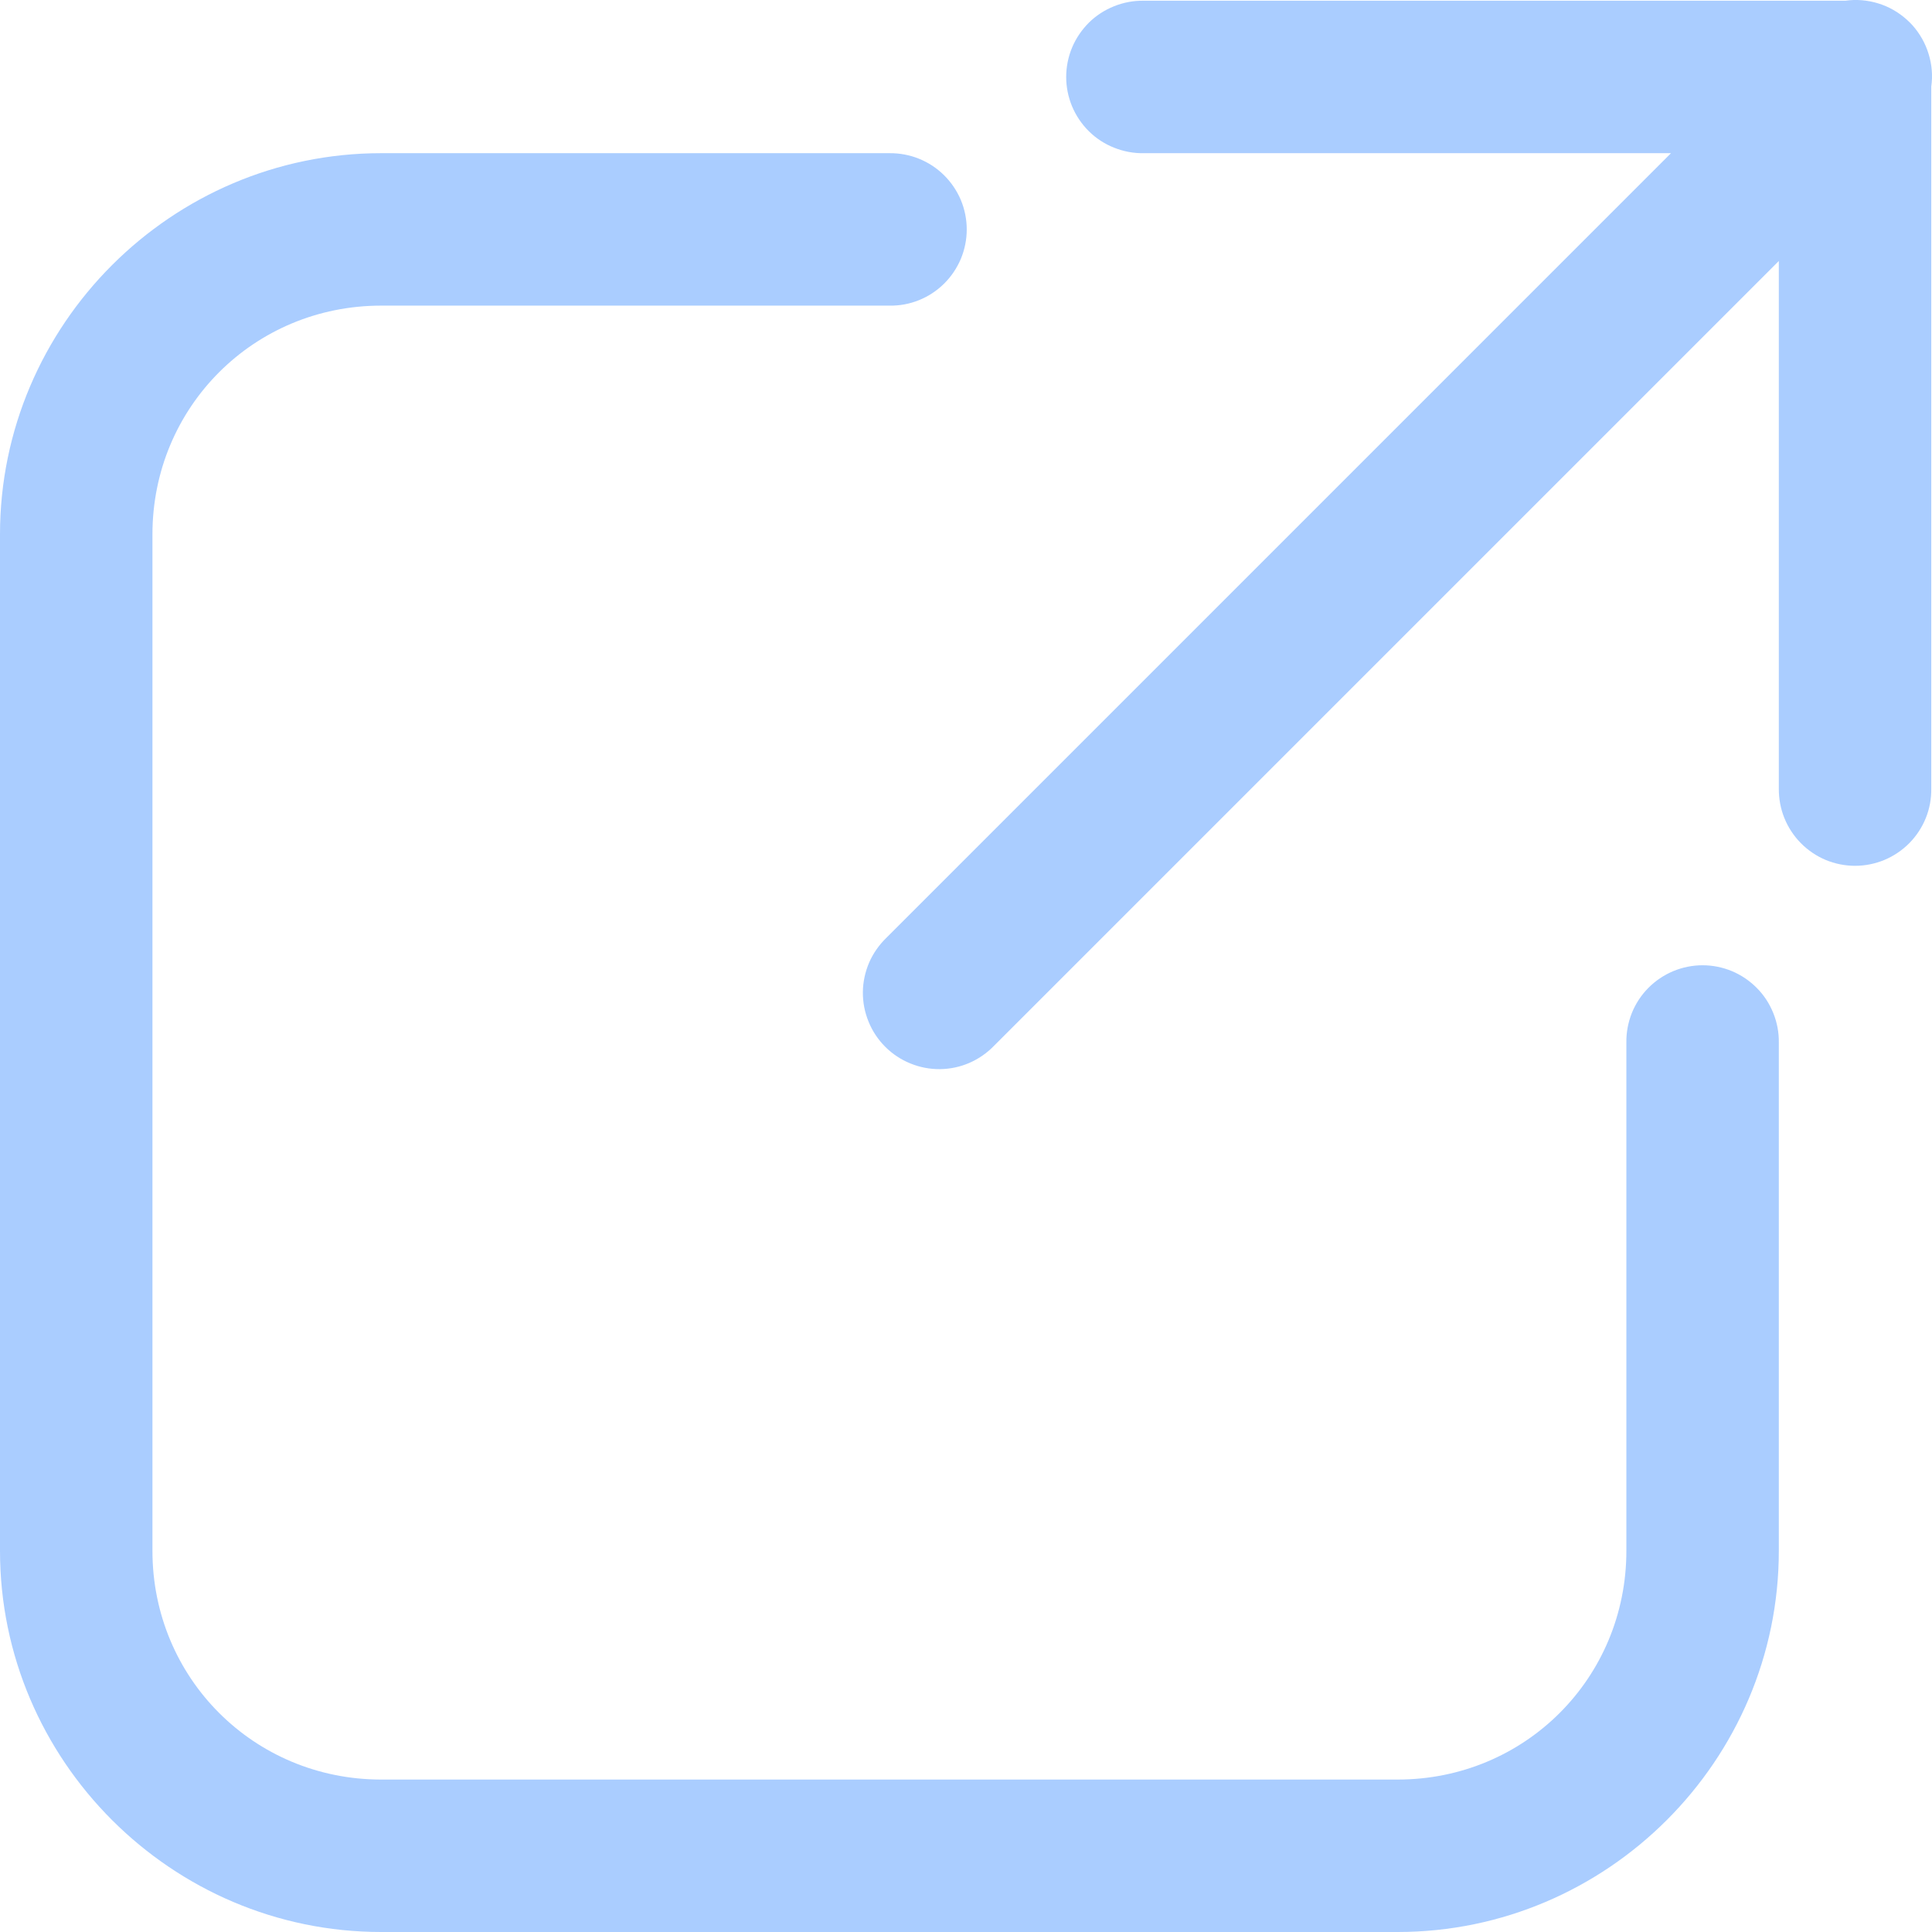
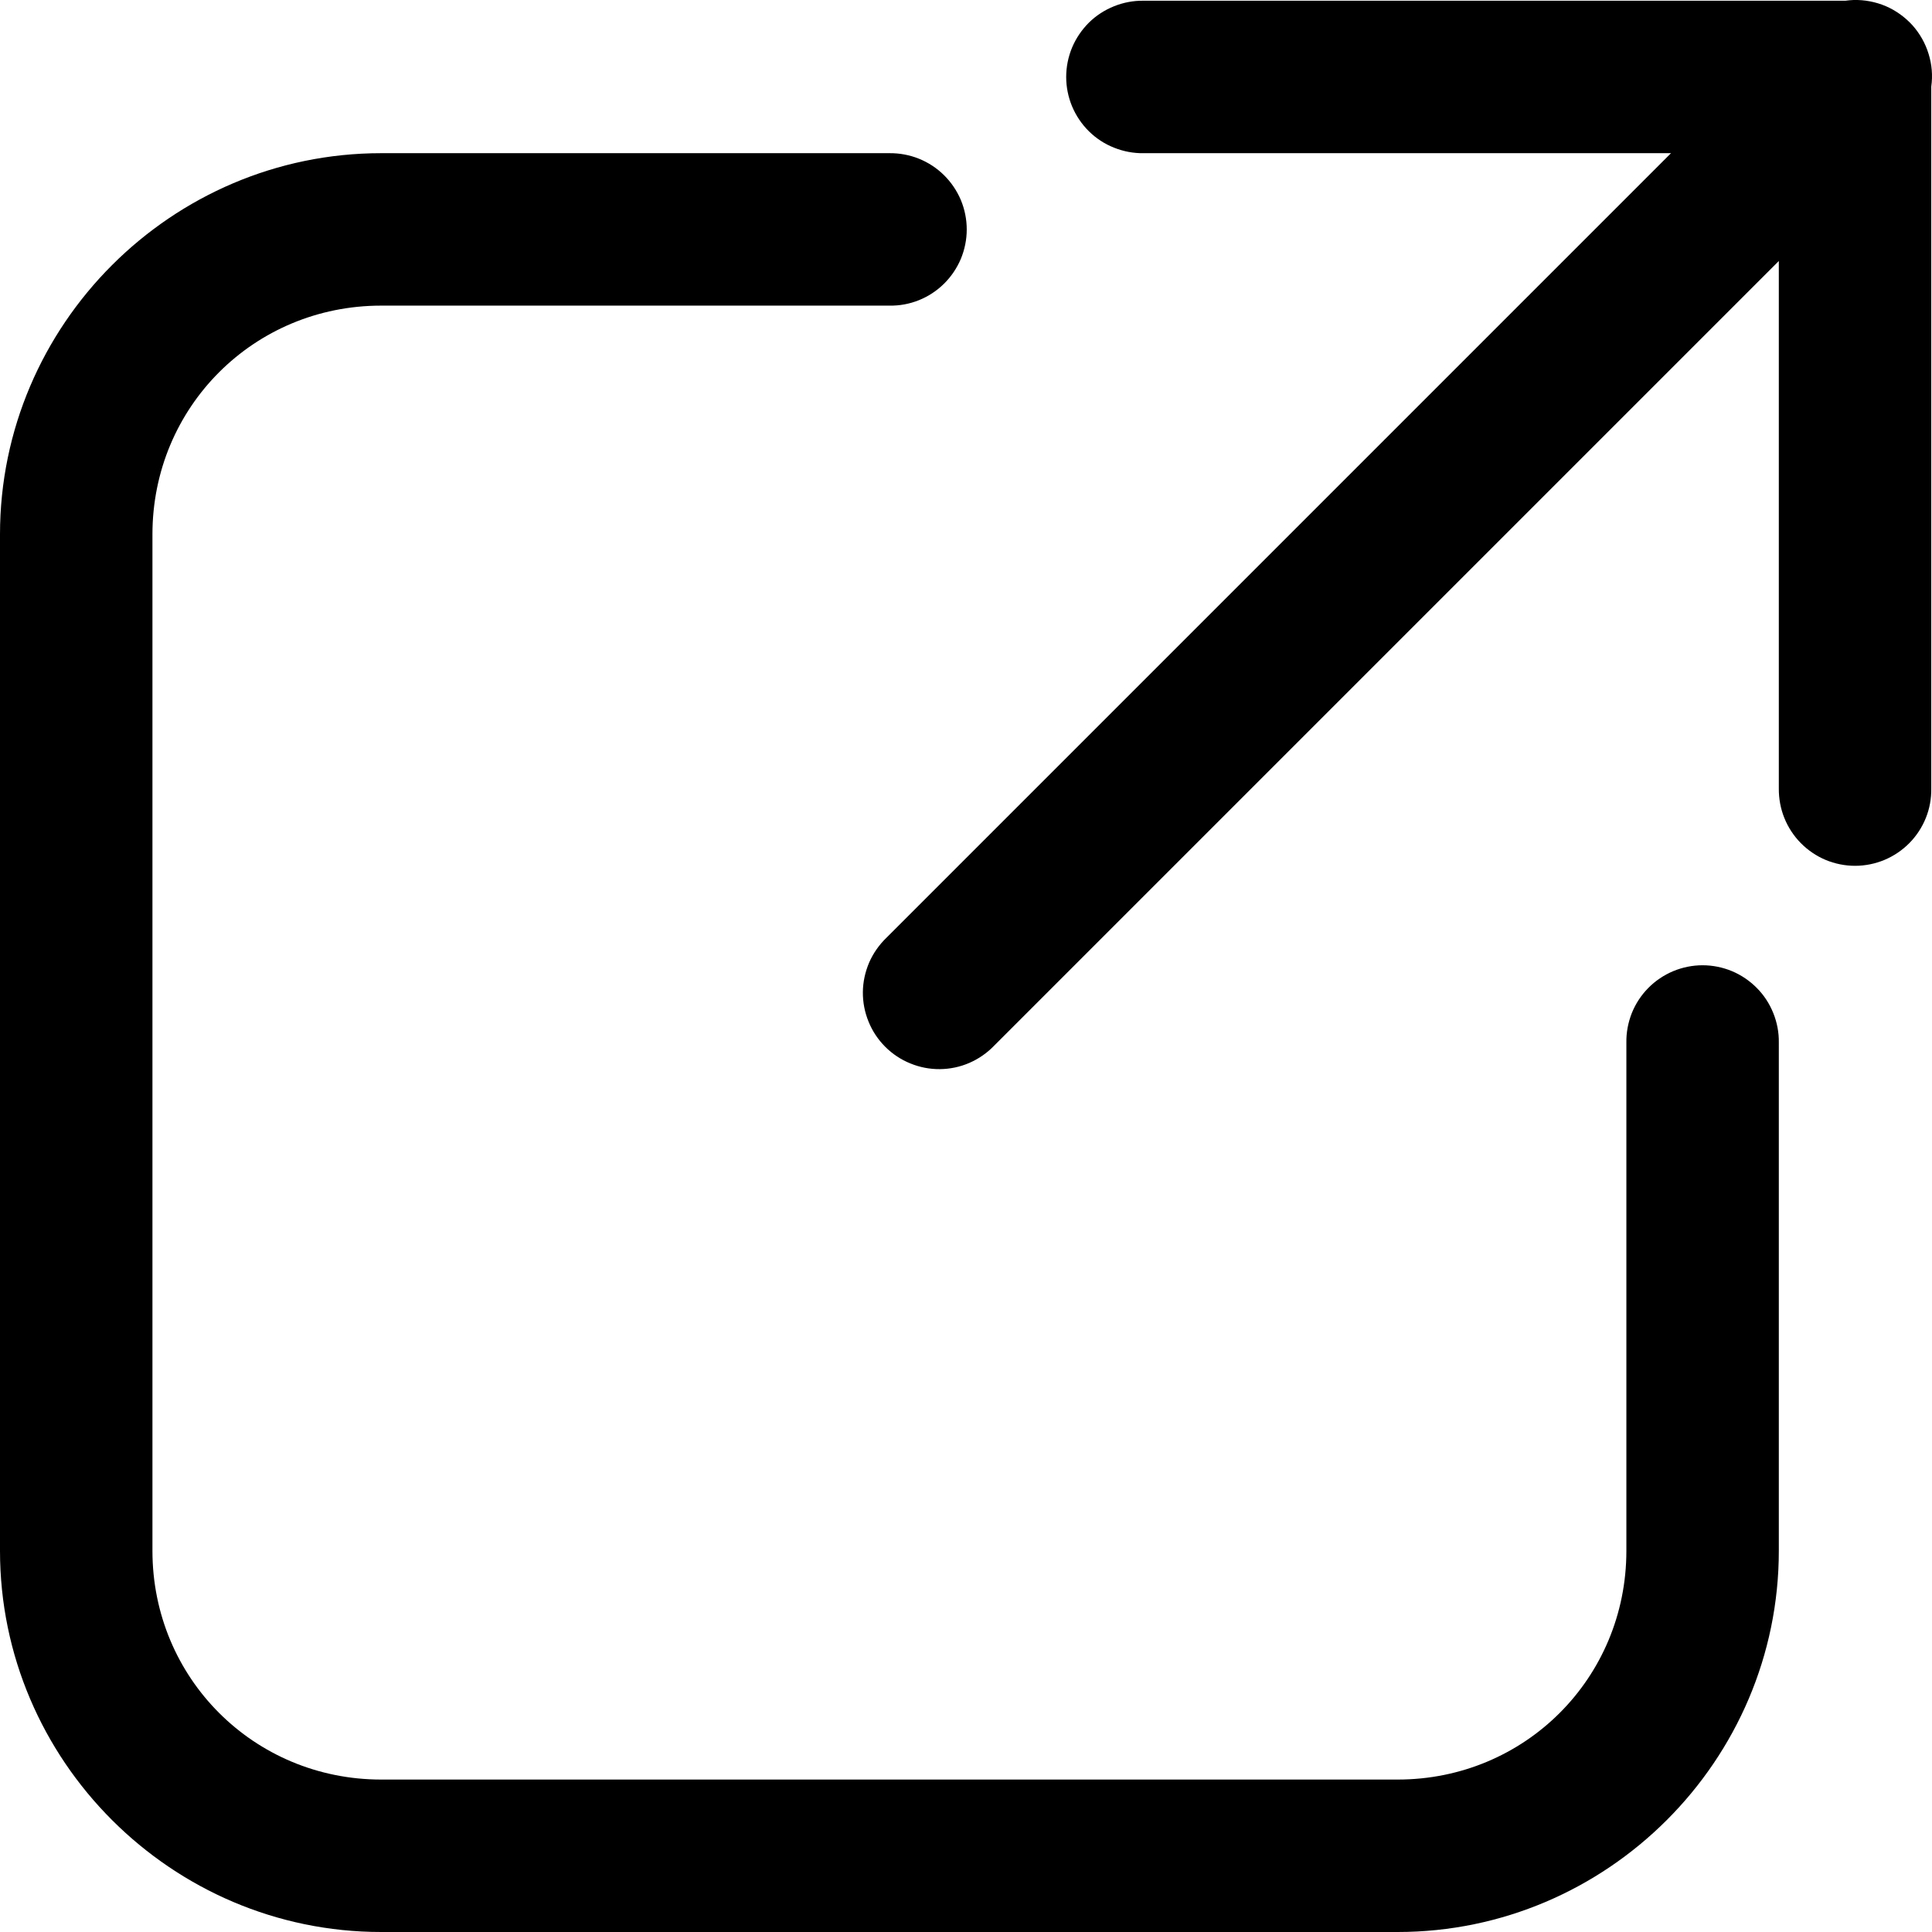
- <svg xmlns="http://www.w3.org/2000/svg" width="21" height="21" viewBox="0 0 21 21" fill="none">
-   <path d="M20.148 0C20.117 0.001 20.088 0.004 20.058 0.008H12.43C12.32 0.006 12.211 0.027 12.109 0.068C12.007 0.109 11.914 0.169 11.836 0.246C11.758 0.324 11.696 0.415 11.653 0.517C11.611 0.618 11.589 0.727 11.589 0.837C11.589 0.946 11.611 1.055 11.653 1.156C11.696 1.258 11.758 1.35 11.836 1.427C11.914 1.504 12.007 1.565 12.109 1.605C12.211 1.646 12.32 1.667 12.43 1.665H18.163L9.634 10.194C9.555 10.271 9.491 10.362 9.447 10.463C9.404 10.565 9.38 10.673 9.379 10.784C9.378 10.894 9.399 11.003 9.441 11.105C9.482 11.207 9.544 11.3 9.622 11.378C9.7 11.456 9.793 11.518 9.895 11.559C9.997 11.601 10.106 11.622 10.216 11.621C10.327 11.62 10.436 11.597 10.537 11.553C10.638 11.509 10.729 11.446 10.806 11.366L19.335 2.837V8.57C19.334 8.68 19.354 8.789 19.395 8.891C19.436 8.993 19.497 9.086 19.574 9.164C19.651 9.242 19.742 9.304 19.844 9.347C19.945 9.389 20.054 9.411 20.164 9.411C20.273 9.411 20.382 9.389 20.483 9.347C20.585 9.304 20.677 9.242 20.754 9.164C20.831 9.086 20.892 8.993 20.933 8.891C20.974 8.789 20.994 8.68 20.992 8.57V0.941C21.009 0.822 20.999 0.701 20.963 0.586C20.928 0.471 20.868 0.365 20.788 0.275C20.707 0.186 20.609 0.115 20.498 0.067C20.387 0.02 20.268 -0.003 20.148 0V0ZM4.143 1.665C1.865 1.665 0 3.53 0 5.808V16.857C0 19.135 1.865 21 4.143 21H15.192C17.47 21 19.335 19.135 19.335 16.857V11.333C19.337 11.223 19.316 11.114 19.275 11.012C19.234 10.91 19.174 10.817 19.096 10.739C19.019 10.661 18.928 10.599 18.826 10.556C18.725 10.514 18.616 10.492 18.506 10.492C18.397 10.492 18.288 10.514 18.187 10.556C18.085 10.599 17.993 10.661 17.916 10.739C17.839 10.817 17.778 10.91 17.737 11.012C17.697 11.114 17.676 11.223 17.678 11.333V16.857C17.678 18.24 16.575 19.343 15.192 19.343H4.143C2.76 19.343 1.657 18.24 1.657 16.857V5.808C1.657 4.425 2.76 3.322 4.143 3.322H9.668C9.777 3.324 9.886 3.304 9.988 3.263C10.09 3.222 10.183 3.161 10.261 3.084C10.339 3.007 10.401 2.915 10.444 2.814C10.486 2.712 10.508 2.604 10.508 2.494C10.508 2.384 10.486 2.275 10.444 2.174C10.401 2.073 10.339 1.981 10.261 1.904C10.183 1.827 10.09 1.766 9.988 1.725C9.886 1.684 9.777 1.664 9.668 1.665H4.143Z" fill="#AACDFF" />
+ <svg xmlns="http://www.w3.org/2000/svg" width="21" height="21" viewBox="0 0 21 21" fill="currentColor">
+   <path d="M20.148 0C20.117 0.001 20.088 0.004 20.058 0.008H12.43C12.32 0.006 12.211 0.027 12.109 0.068C12.007 0.109 11.914 0.169 11.836 0.246C11.758 0.324 11.696 0.415 11.653 0.517C11.611 0.618 11.589 0.727 11.589 0.837C11.589 0.946 11.611 1.055 11.653 1.156C11.696 1.258 11.758 1.35 11.836 1.427C11.914 1.504 12.007 1.565 12.109 1.605C12.211 1.646 12.32 1.667 12.43 1.665H18.163L9.634 10.194C9.555 10.271 9.491 10.362 9.447 10.463C9.404 10.565 9.38 10.673 9.379 10.784C9.378 10.894 9.399 11.003 9.441 11.105C9.482 11.207 9.544 11.3 9.622 11.378C9.7 11.456 9.793 11.518 9.895 11.559C9.997 11.601 10.106 11.622 10.216 11.621C10.327 11.62 10.436 11.597 10.537 11.553C10.638 11.509 10.729 11.446 10.806 11.366L19.335 2.837V8.57C19.334 8.68 19.354 8.789 19.395 8.891C19.436 8.993 19.497 9.086 19.574 9.164C19.651 9.242 19.742 9.304 19.844 9.347C19.945 9.389 20.054 9.411 20.164 9.411C20.273 9.411 20.382 9.389 20.483 9.347C20.585 9.304 20.677 9.242 20.754 9.164C20.831 9.086 20.892 8.993 20.933 8.891C20.974 8.789 20.994 8.68 20.992 8.57V0.941C21.009 0.822 20.999 0.701 20.963 0.586C20.928 0.471 20.868 0.365 20.788 0.275C20.707 0.186 20.609 0.115 20.498 0.067C20.387 0.02 20.268 -0.003 20.148 0V0ZM4.143 1.665C1.865 1.665 0 3.53 0 5.808V16.857C0 19.135 1.865 21 4.143 21H15.192C17.47 21 19.335 19.135 19.335 16.857V11.333C19.337 11.223 19.316 11.114 19.275 11.012C19.234 10.91 19.174 10.817 19.096 10.739C19.019 10.661 18.928 10.599 18.826 10.556C18.725 10.514 18.616 10.492 18.506 10.492C18.397 10.492 18.288 10.514 18.187 10.556C18.085 10.599 17.993 10.661 17.916 10.739C17.839 10.817 17.778 10.91 17.737 11.012C17.697 11.114 17.676 11.223 17.678 11.333V16.857C17.678 18.24 16.575 19.343 15.192 19.343H4.143C2.76 19.343 1.657 18.24 1.657 16.857V5.808C1.657 4.425 2.76 3.322 4.143 3.322H9.668C9.777 3.324 9.886 3.304 9.988 3.263C10.09 3.222 10.183 3.161 10.261 3.084C10.339 3.007 10.401 2.915 10.444 2.814C10.486 2.712 10.508 2.604 10.508 2.494C10.508 2.384 10.486 2.275 10.444 2.174C10.401 2.073 10.339 1.981 10.261 1.904C10.183 1.827 10.09 1.766 9.988 1.725C9.886 1.684 9.777 1.664 9.668 1.665H4.143Z" />
</svg>
